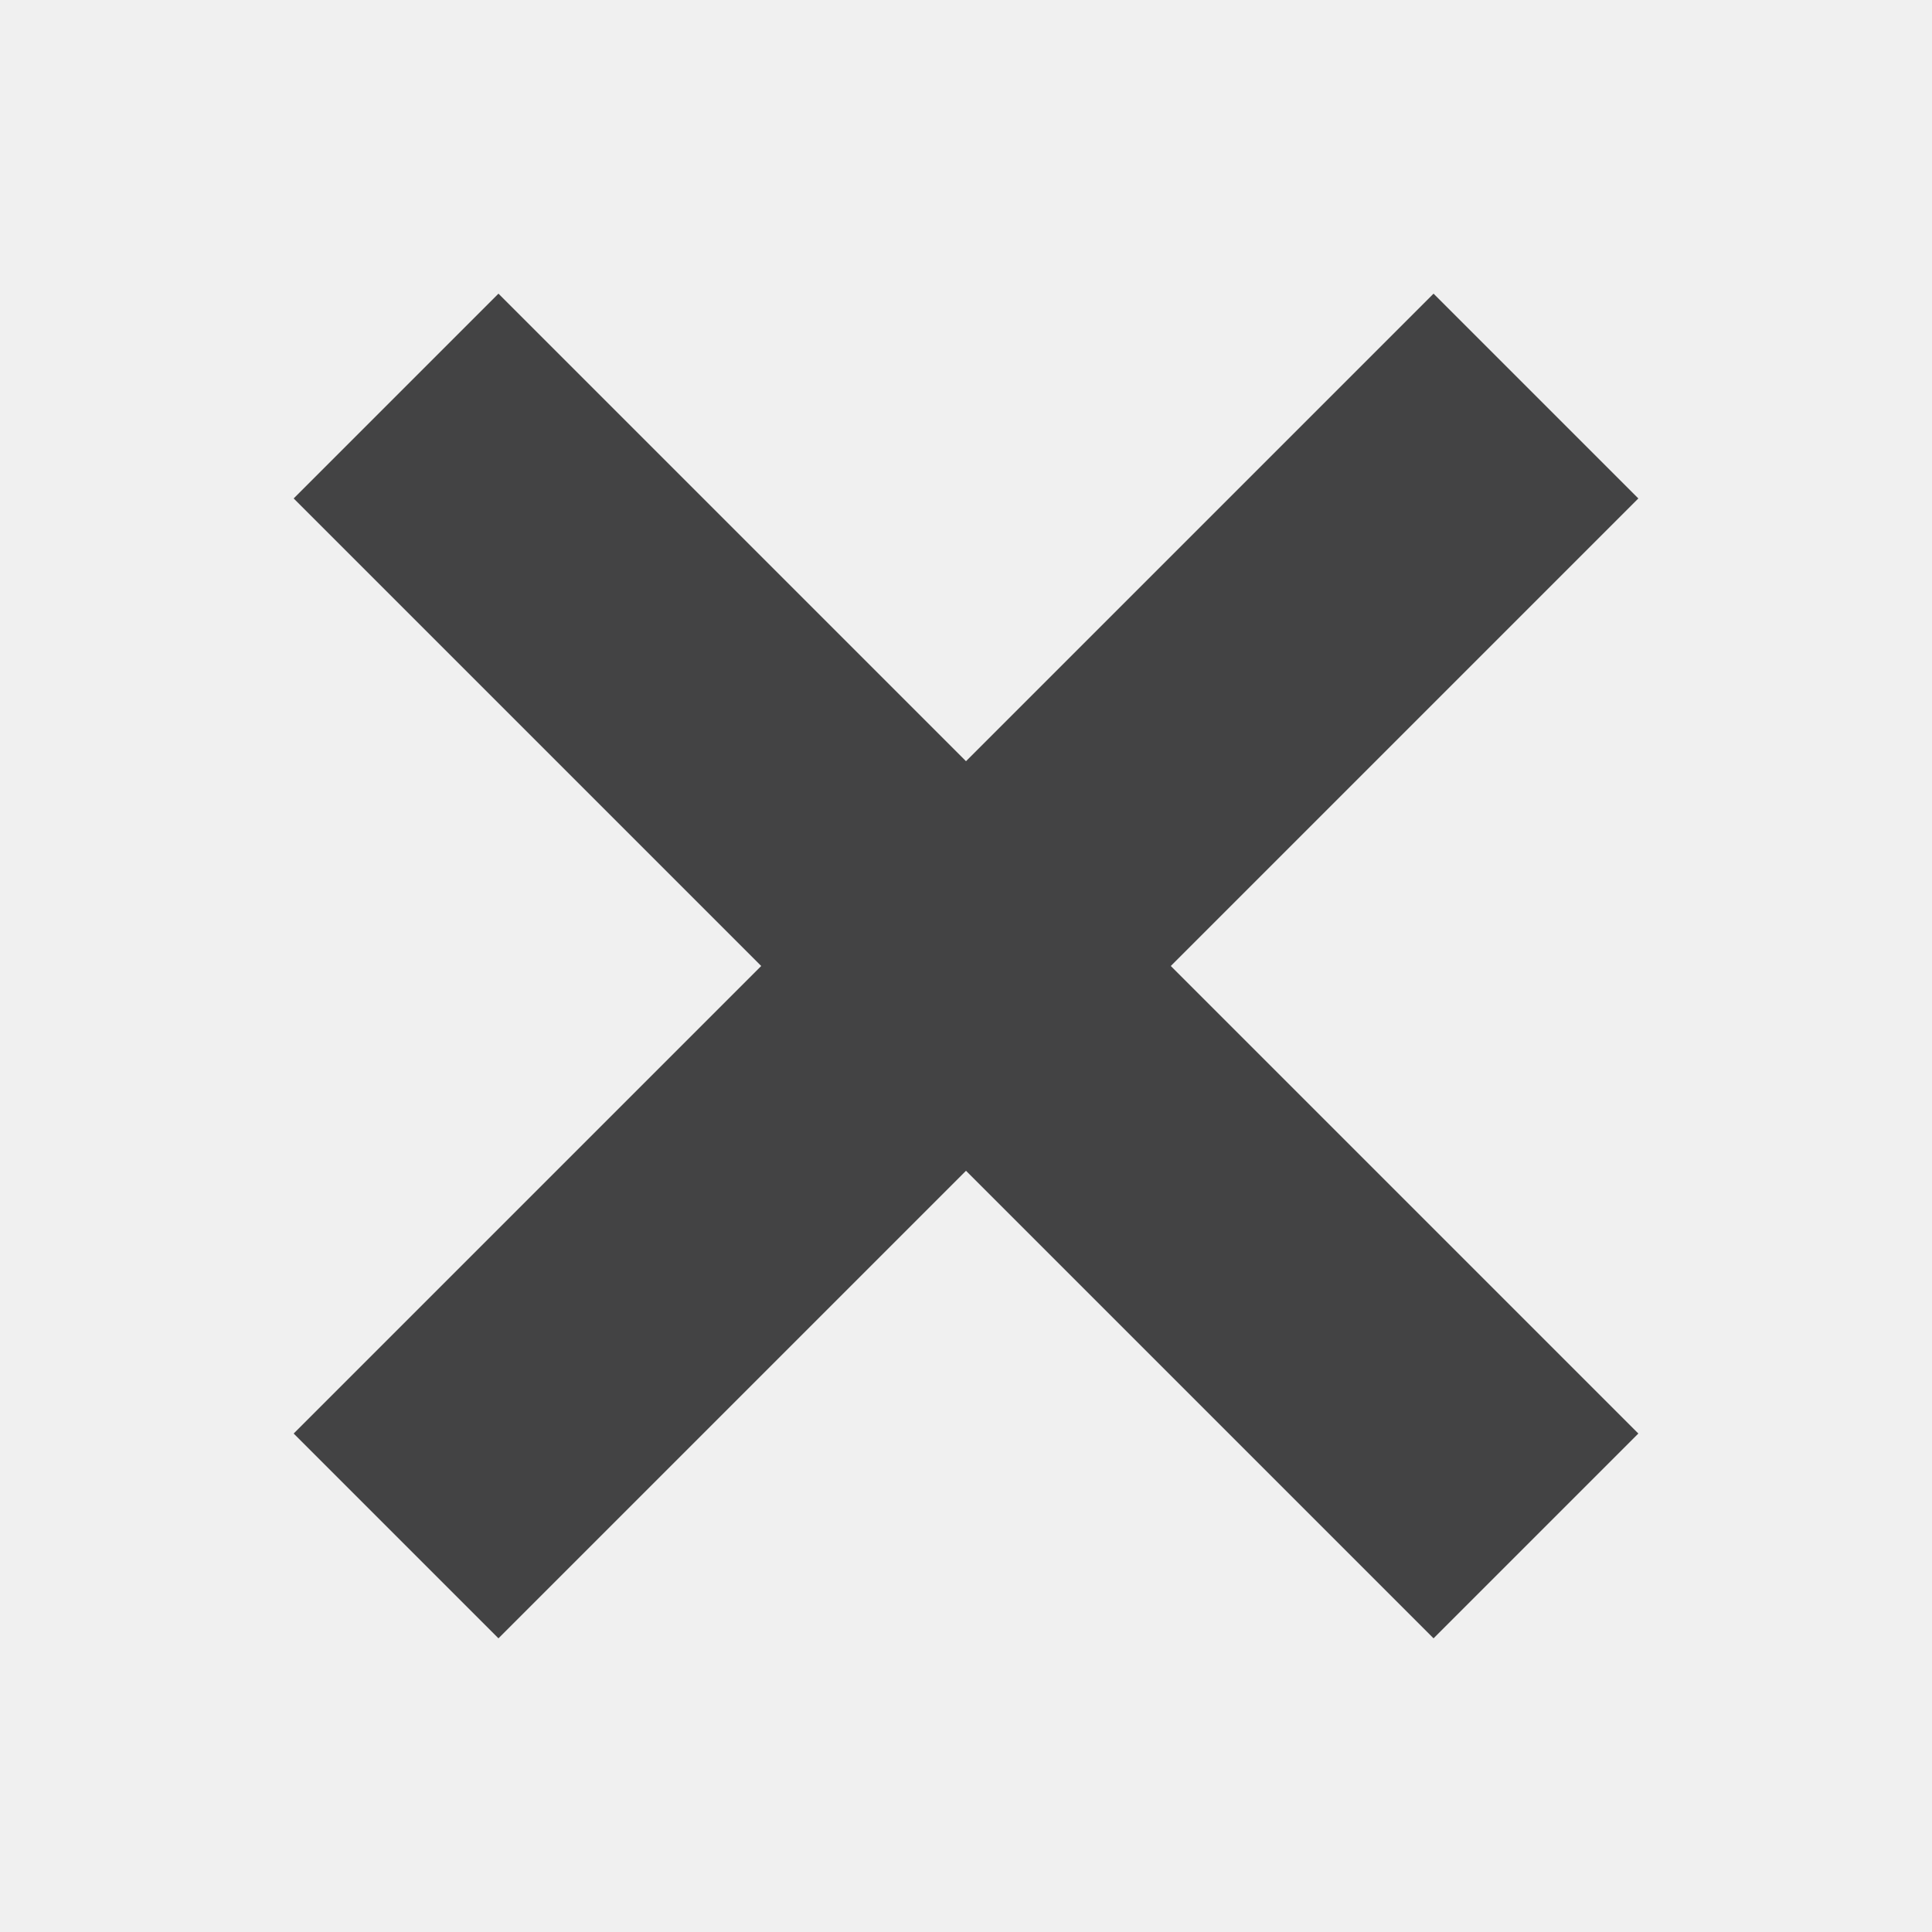
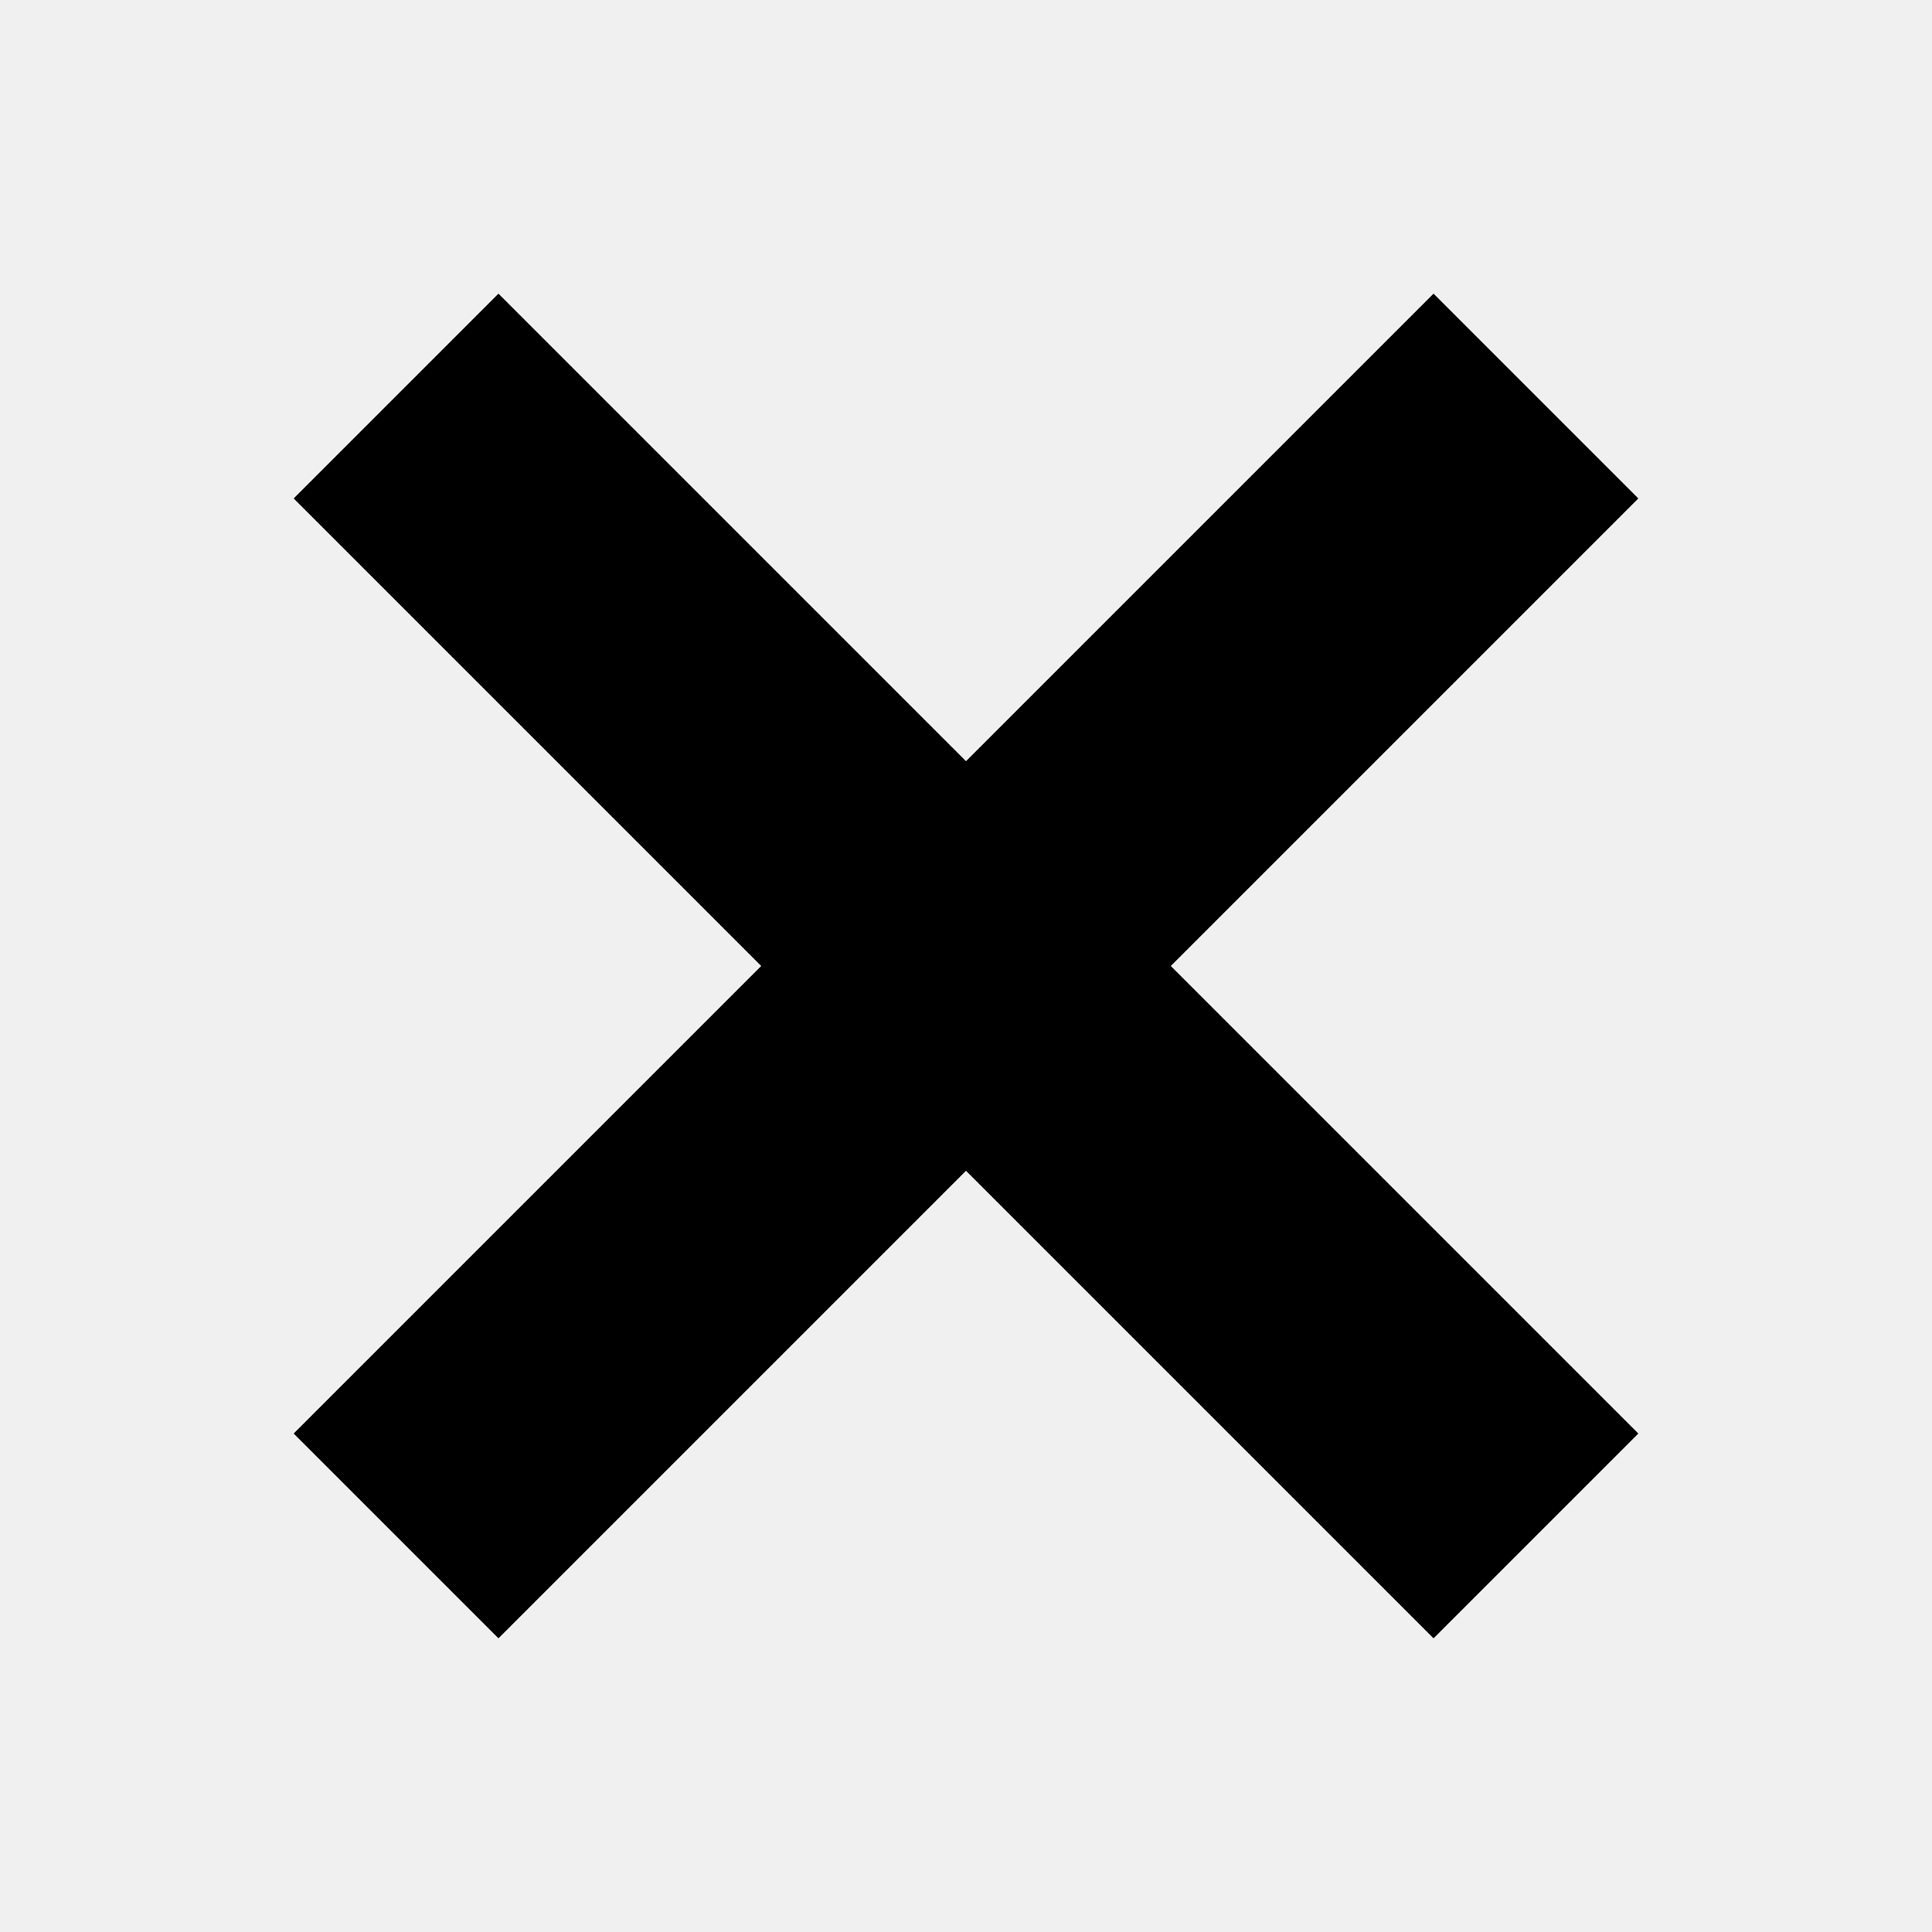
- <svg xmlns="http://www.w3.org/2000/svg" version="1.1" id="Layer_1" x="0px" y="0px" viewBox="0 0 200 200" style="enable-background:new 0 0 200 200;" xml:space="preserve">
-   <style type="text/css">
- 	.st0{fill:#0082CA;}
- 	.st1{fill:none;stroke:#0082CA;stroke-width:9;stroke-miterlimit:10;}
- 	.st2{fill:#FFFFFF;}
- 	.st3{fill:#434344;}
- </style>
-   <polygon class="st3" points="169.6,148.4 121.2,100 169.6,51.6 148.4,30.4 100,78.8 51.6,30.4 30.4,51.6 78.8,100 30.4,148.4   51.6,169.6 100,121.2 148.4,169.6 " />
+ <svg viewBox="0 0 200 200">
+   <polygon class="svg-nav-mobile-close" points="169.6,148.4 121.2,100 169.6,51.6 148.4,30.4 100,78.8 51.6,30.4 30.4,51.6 78.8,100 30.4,148.4 51.6,169.6 100,121.2 148.4,169.6 " />
</svg>
